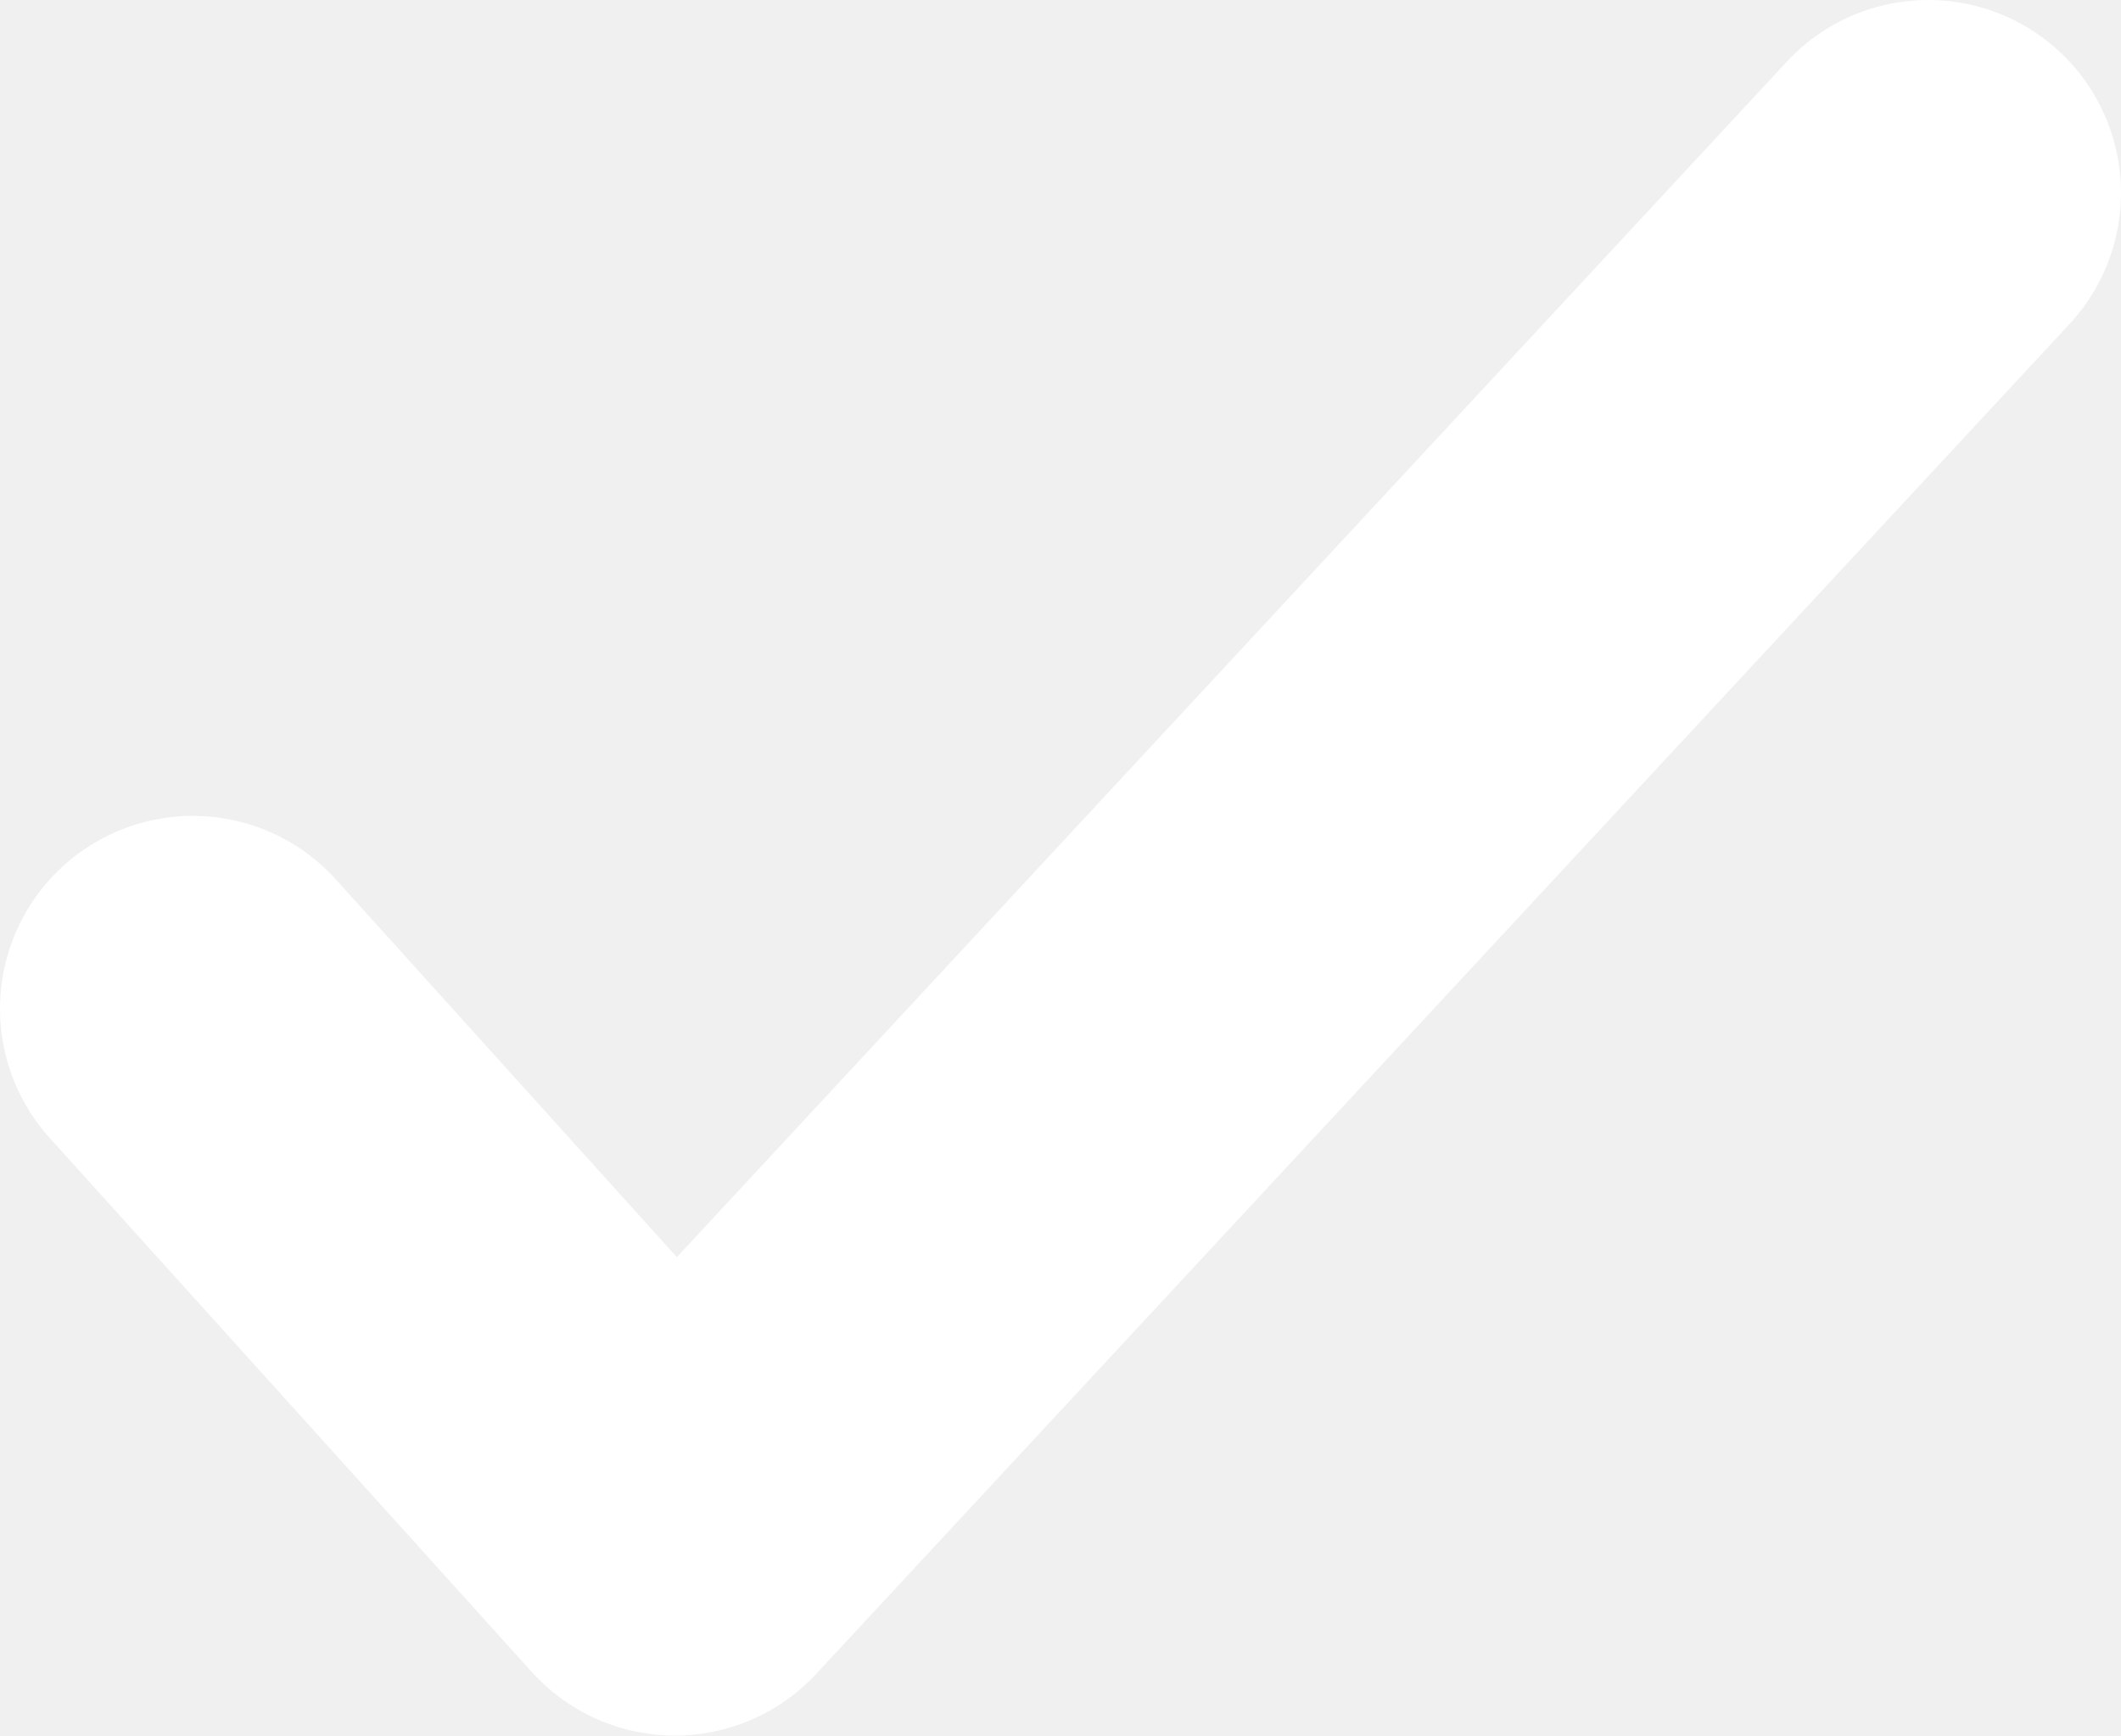
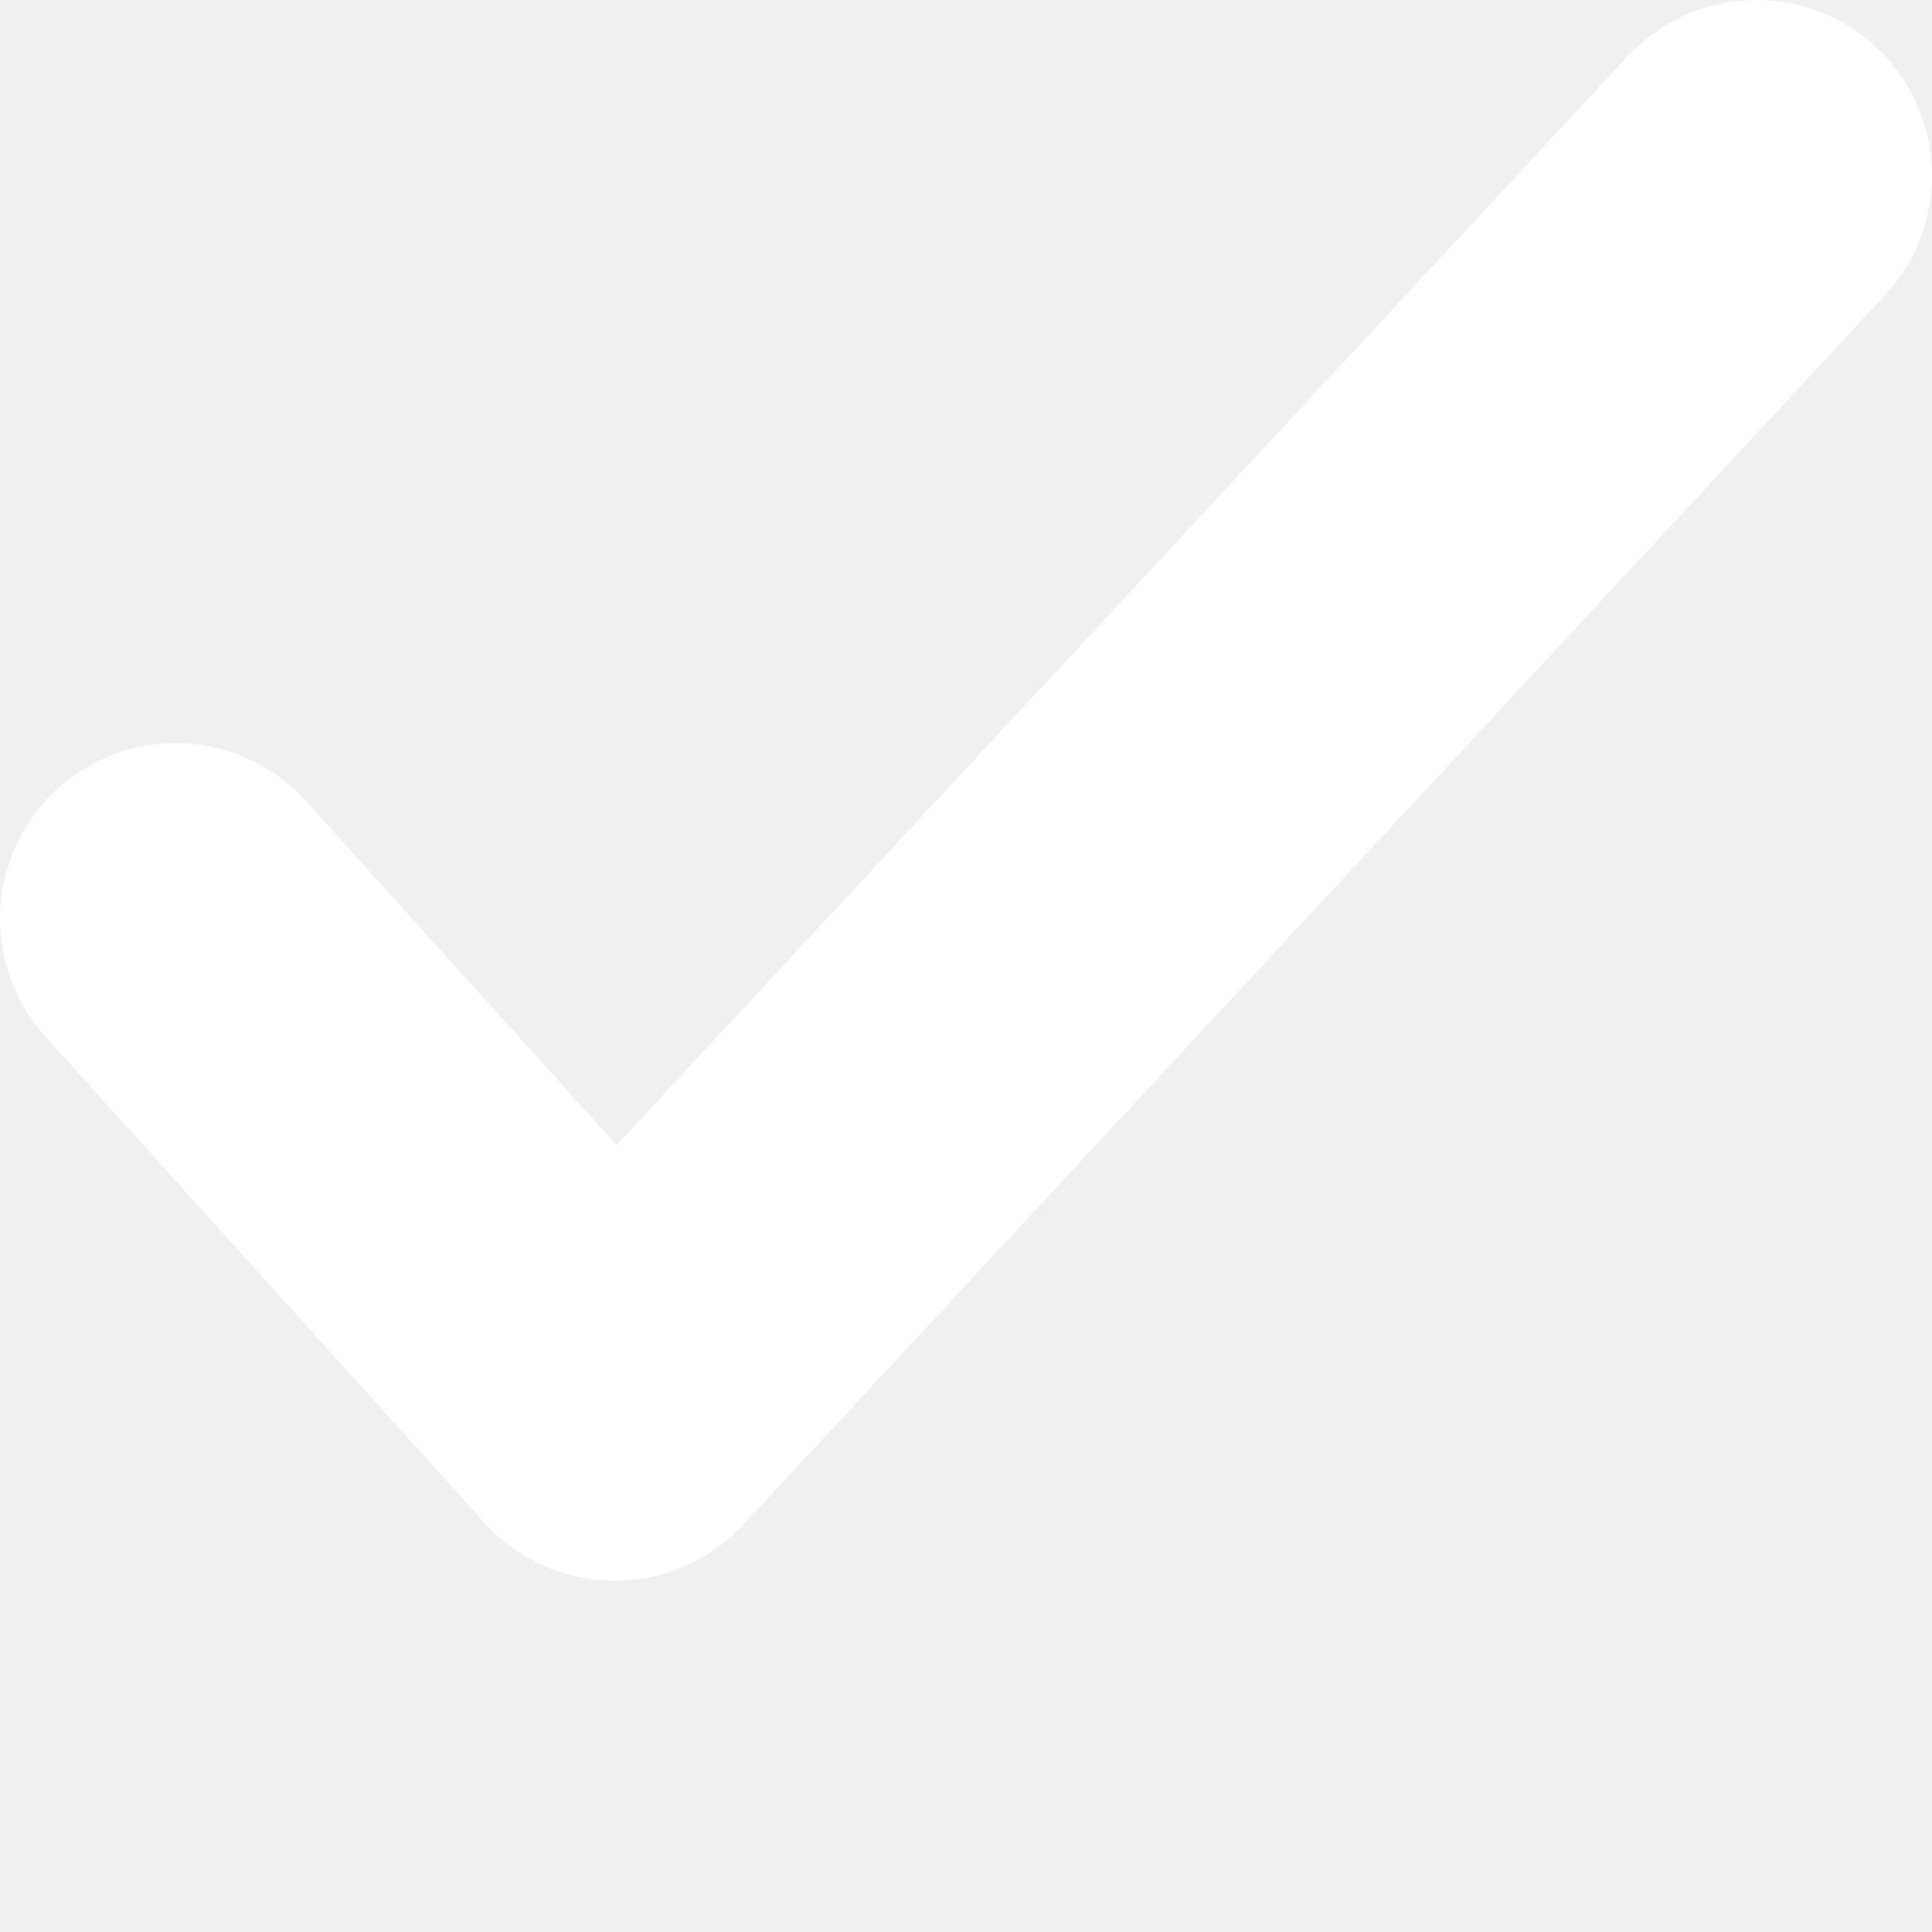
- <svg xmlns="http://www.w3.org/2000/svg" width="11" height="9" viewBox="0 0 11 9" fill="none">
+ <svg xmlns="http://www.w3.org/2000/svg" width="11" height="11" viewBox="0 0 11 11" fill="none">
  <path d="M1 5.231L3.5 8L10 1" stroke="white" stroke-width="2" stroke-linecap="round" stroke-linejoin="round" />
</svg>
